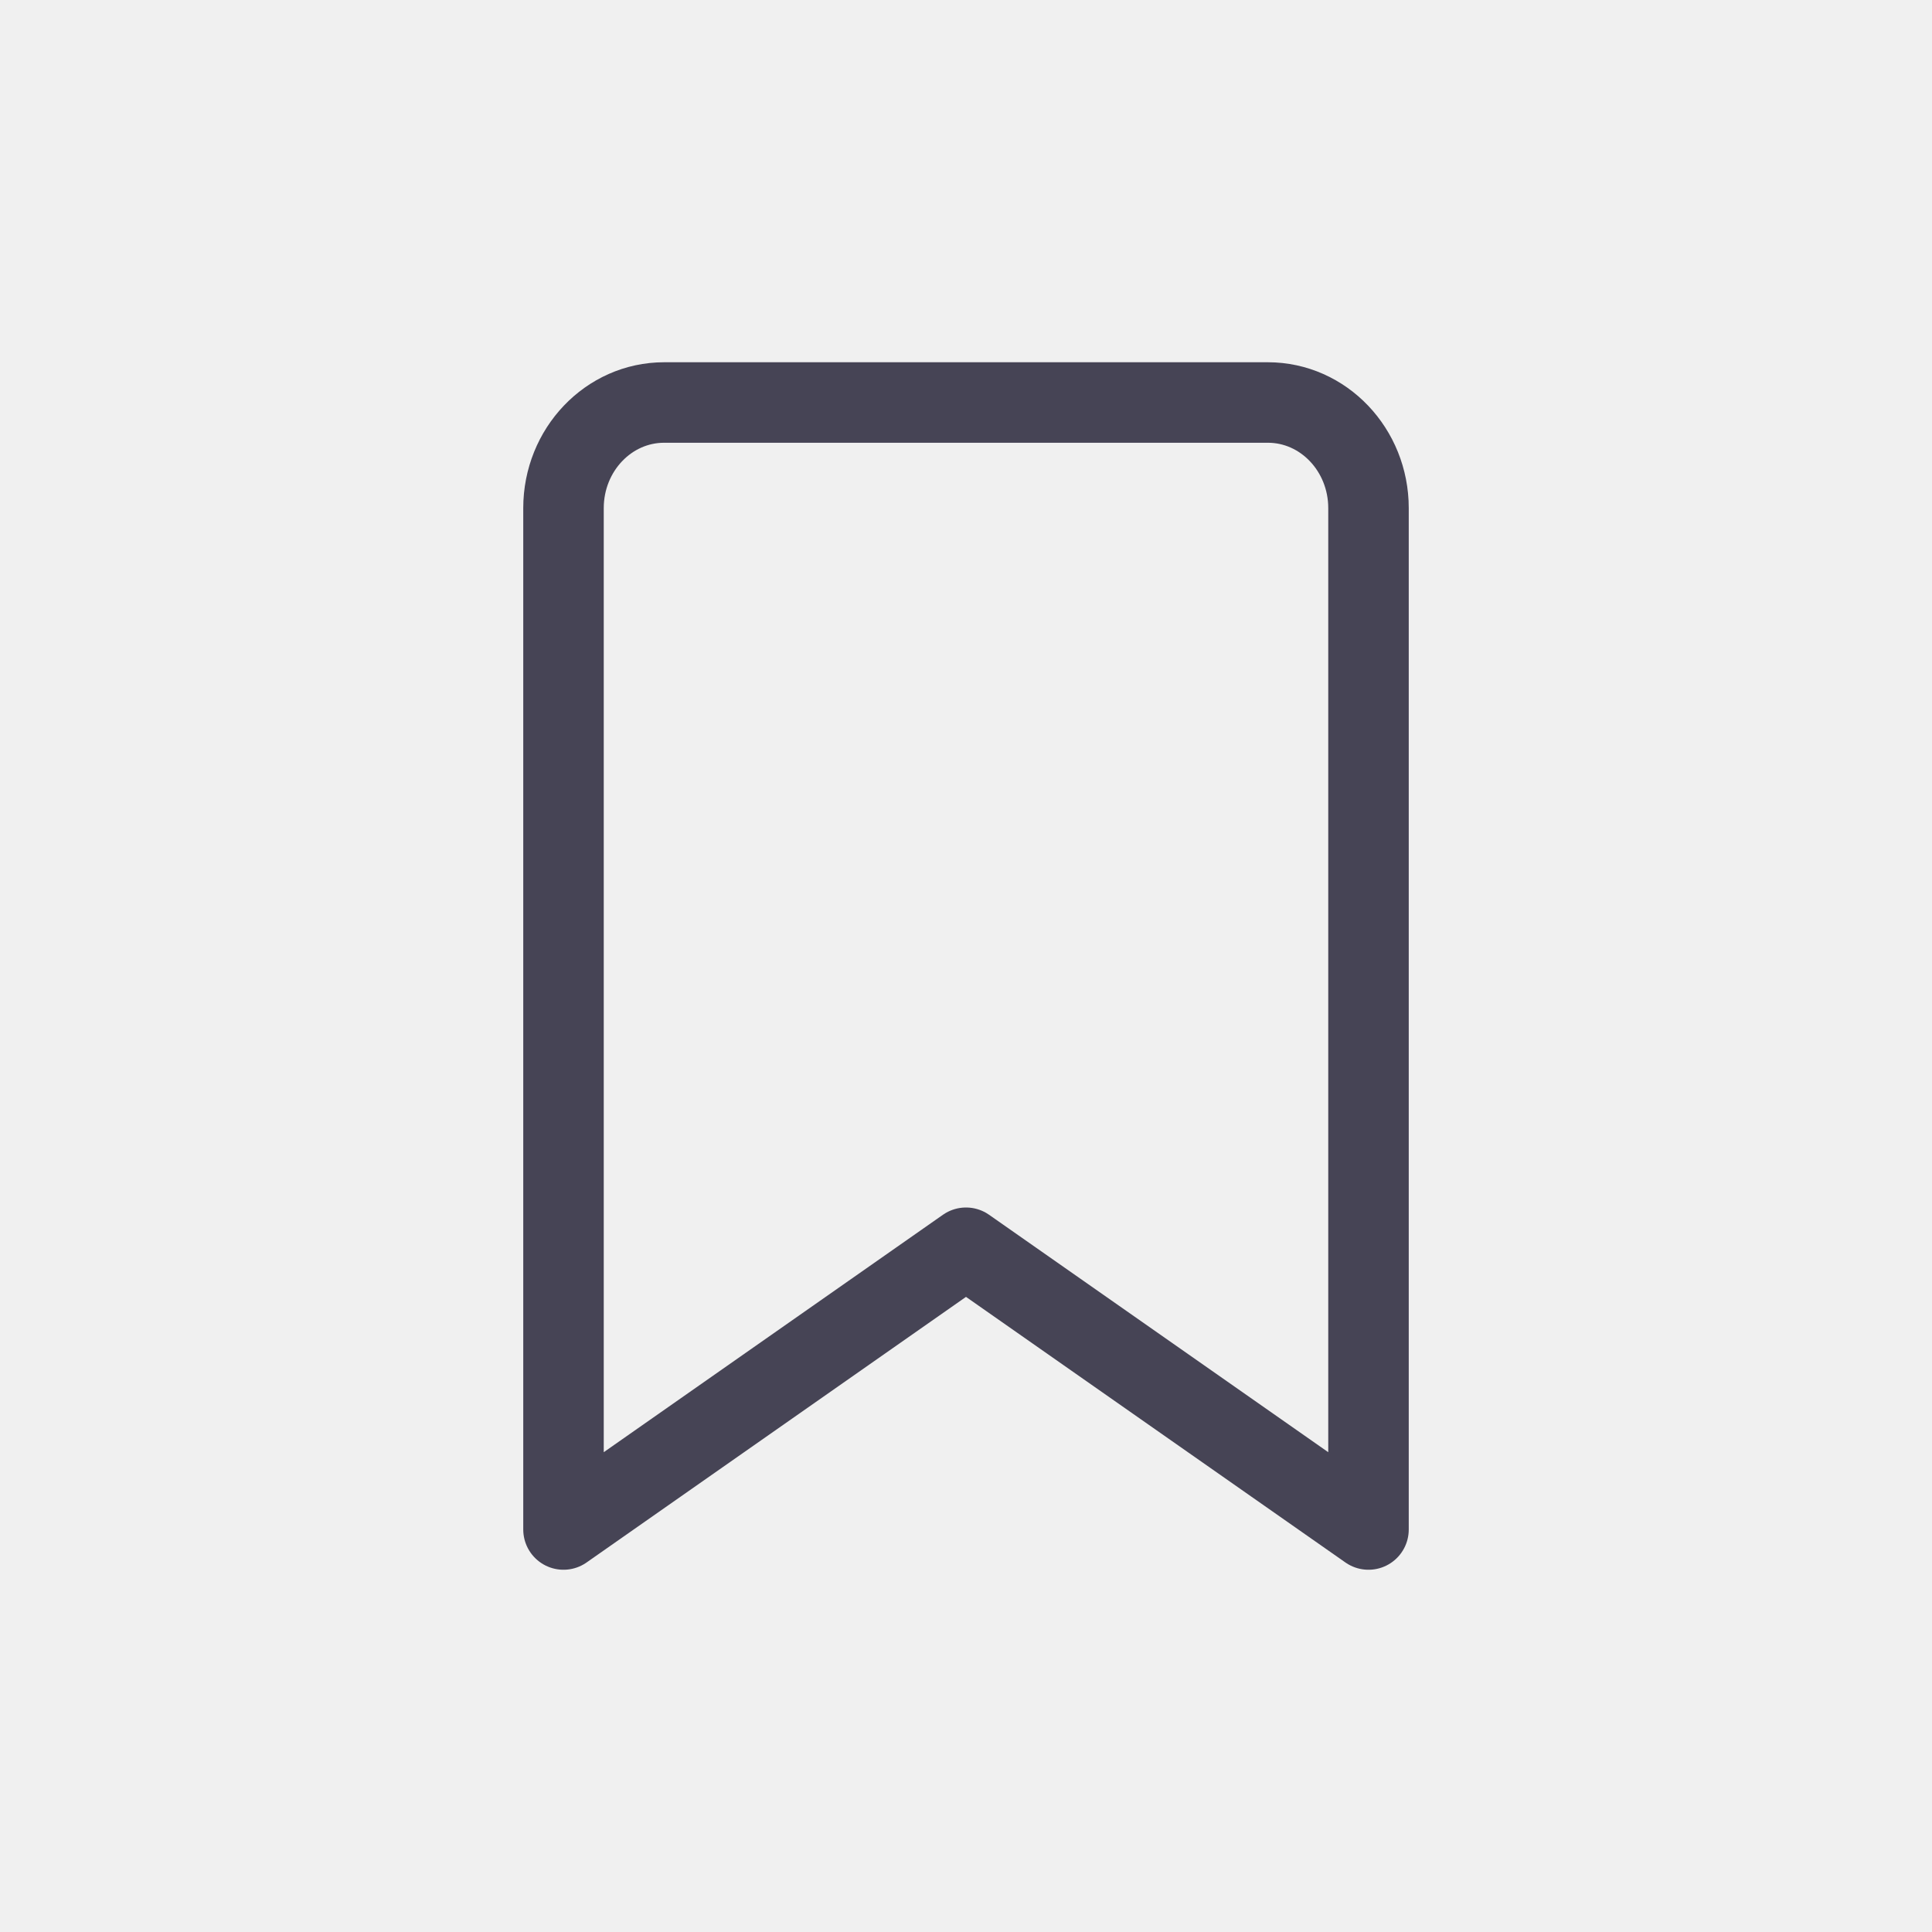
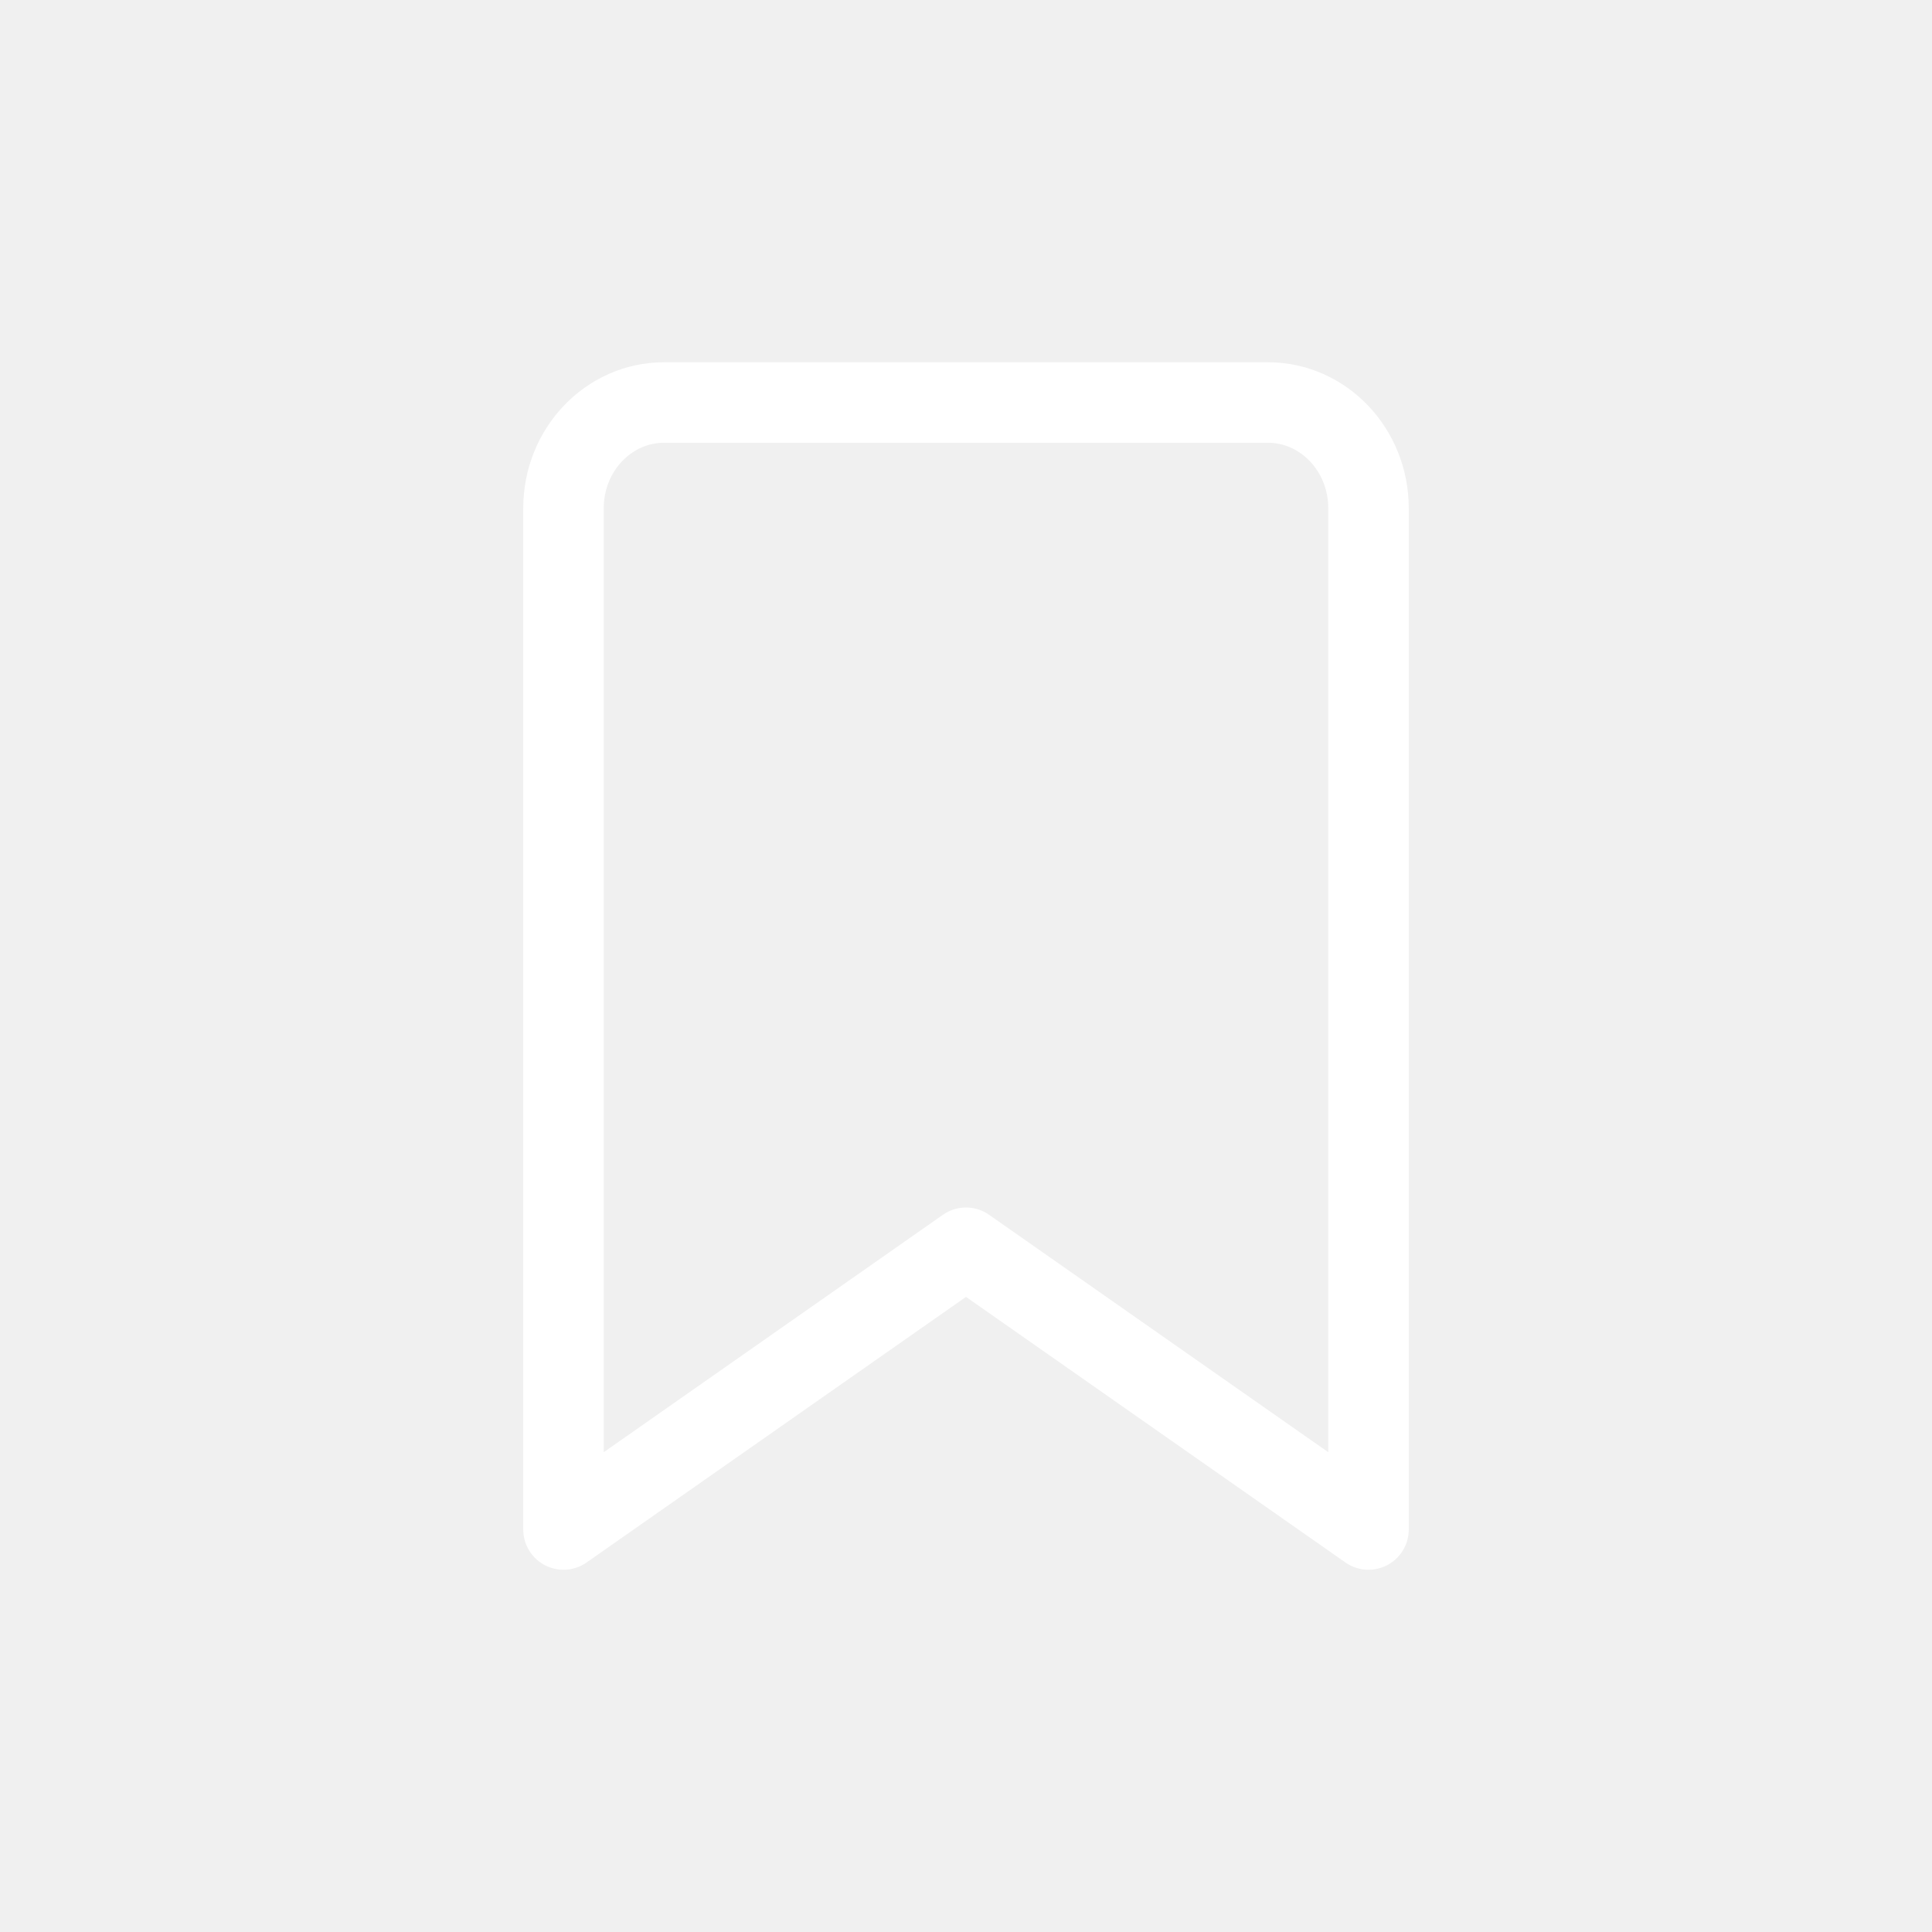
<svg xmlns="http://www.w3.org/2000/svg" width="800px" height="800px" viewBox="0 0 24 24" fill="none">
-   <path d="M15.75 5H8.25C7.56 5 7 5.588 7 6.312V19L12 15.5L17 19V6.312C17 5.588 16.44 5 15.75 5Z" stroke="#464455" stroke-linecap="round" stroke-linejoin="round" />
+   <path d="M15.75 5H8.25C7.56 5 7 5.588 7 6.312V19L12 15.5L17 19V6.312C17 5.588 16.44 5 15.75 5Z" stroke="white" stroke-linecap="round" stroke-linejoin="round" />
</svg>
